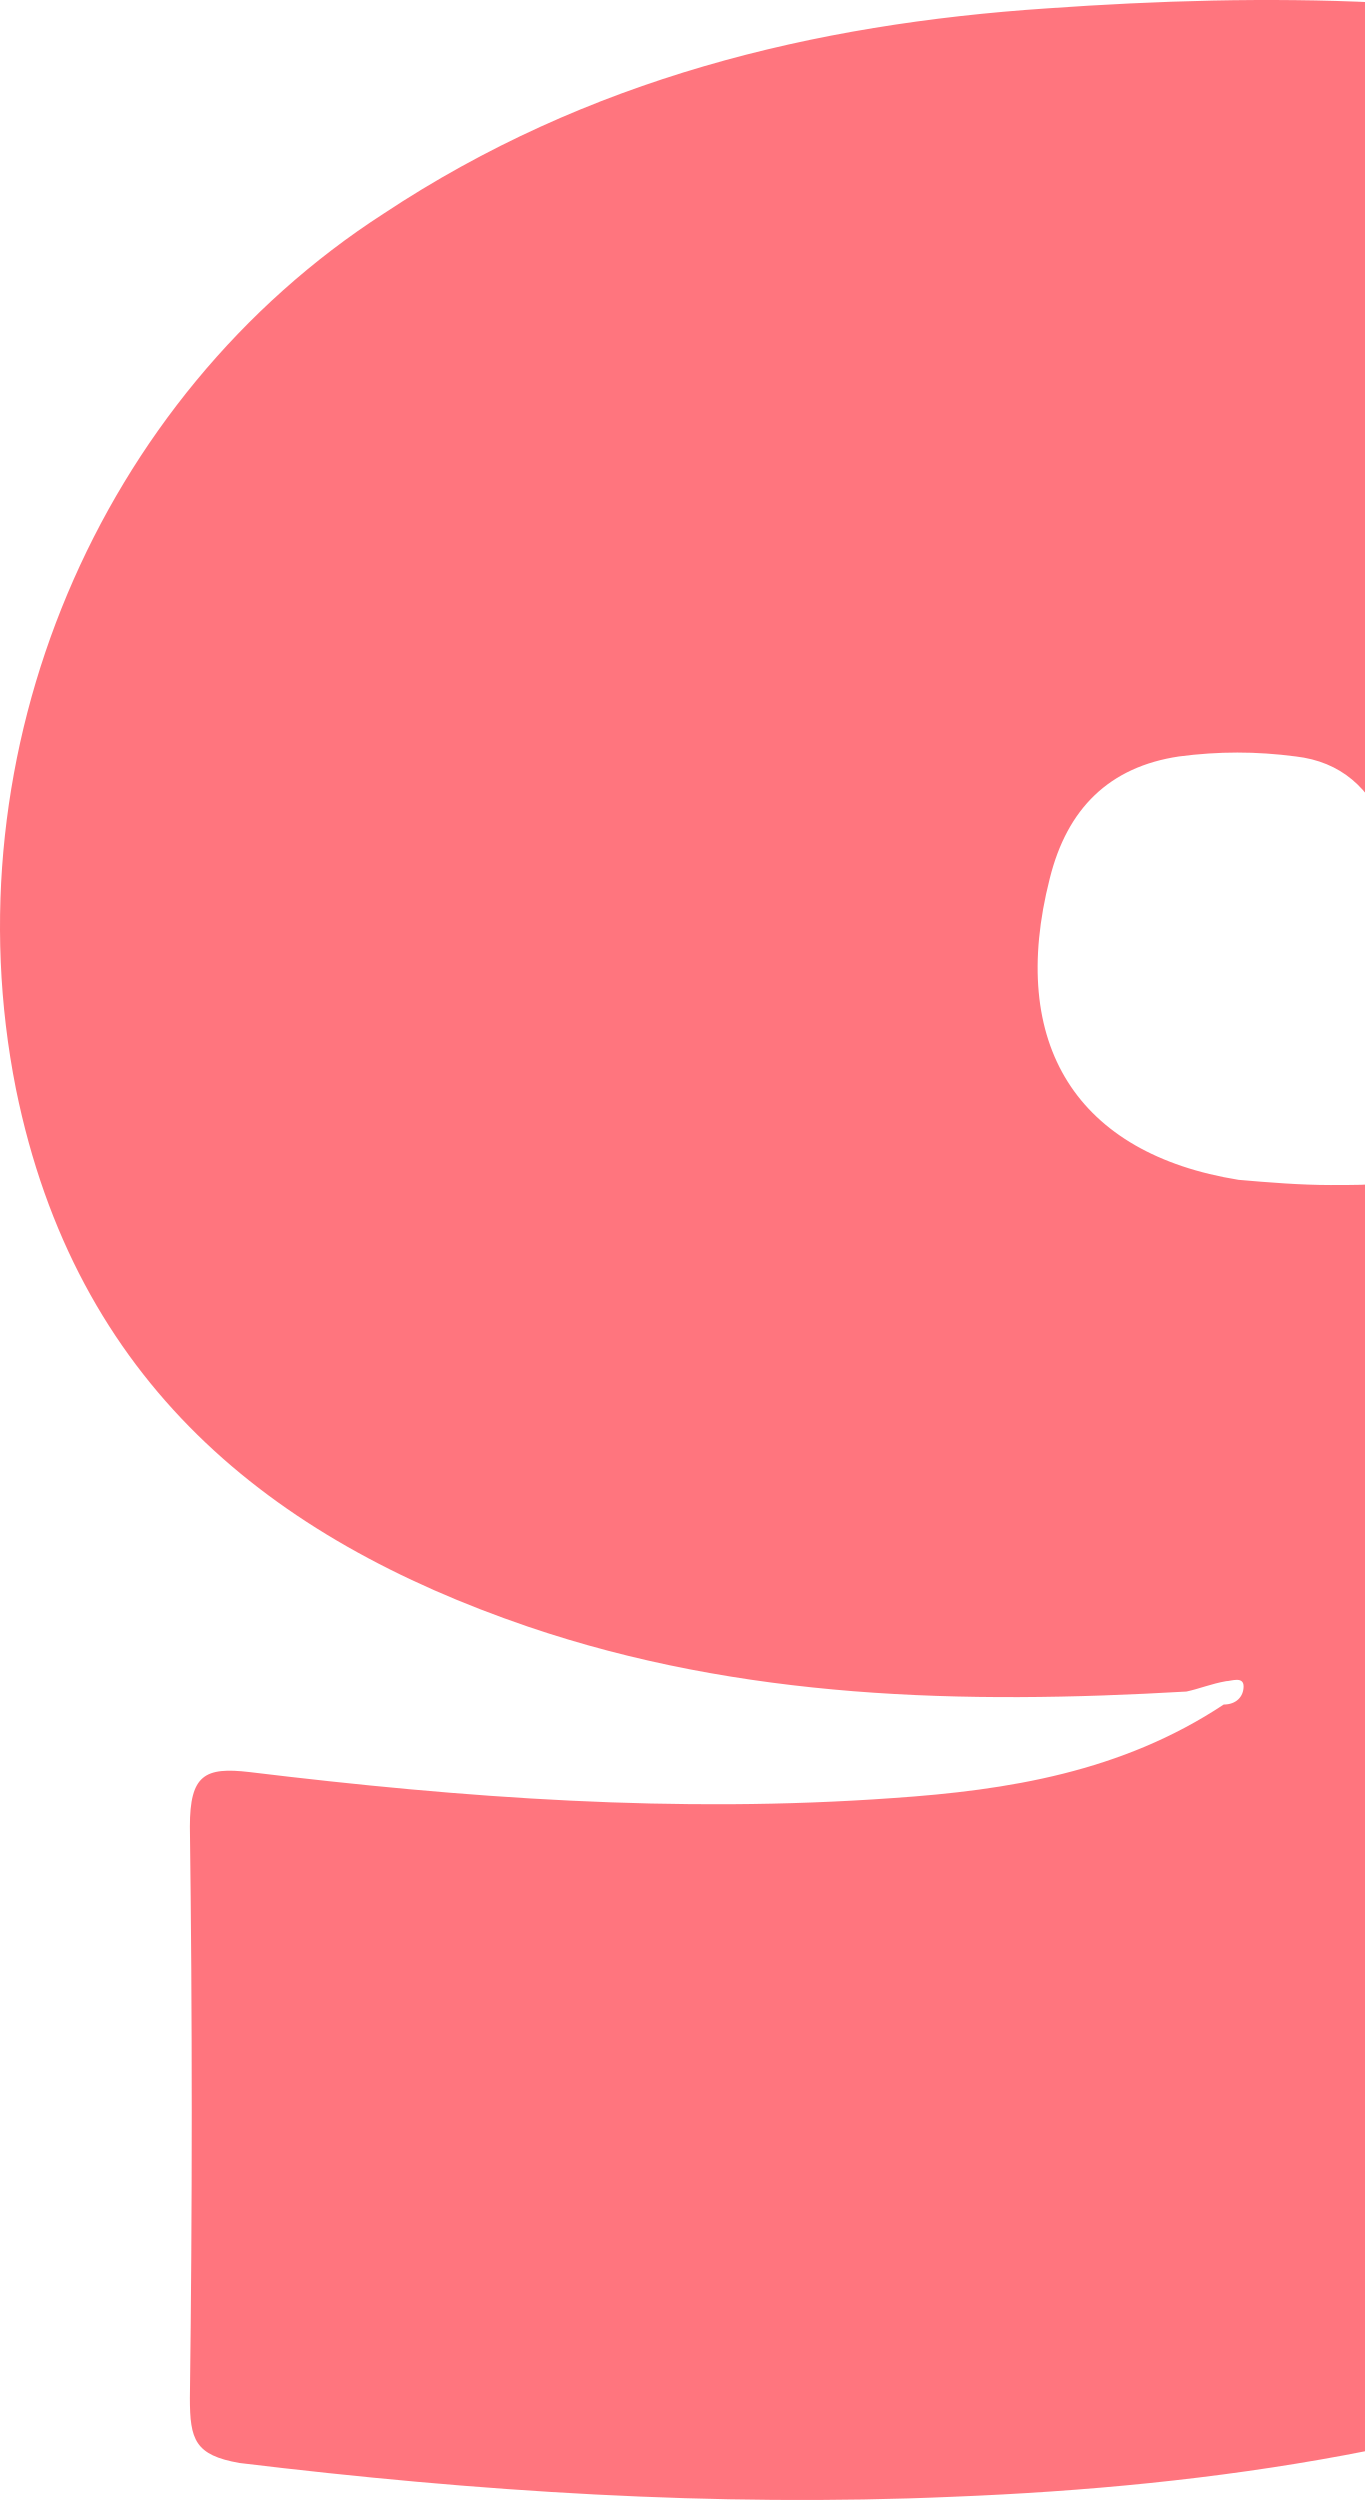
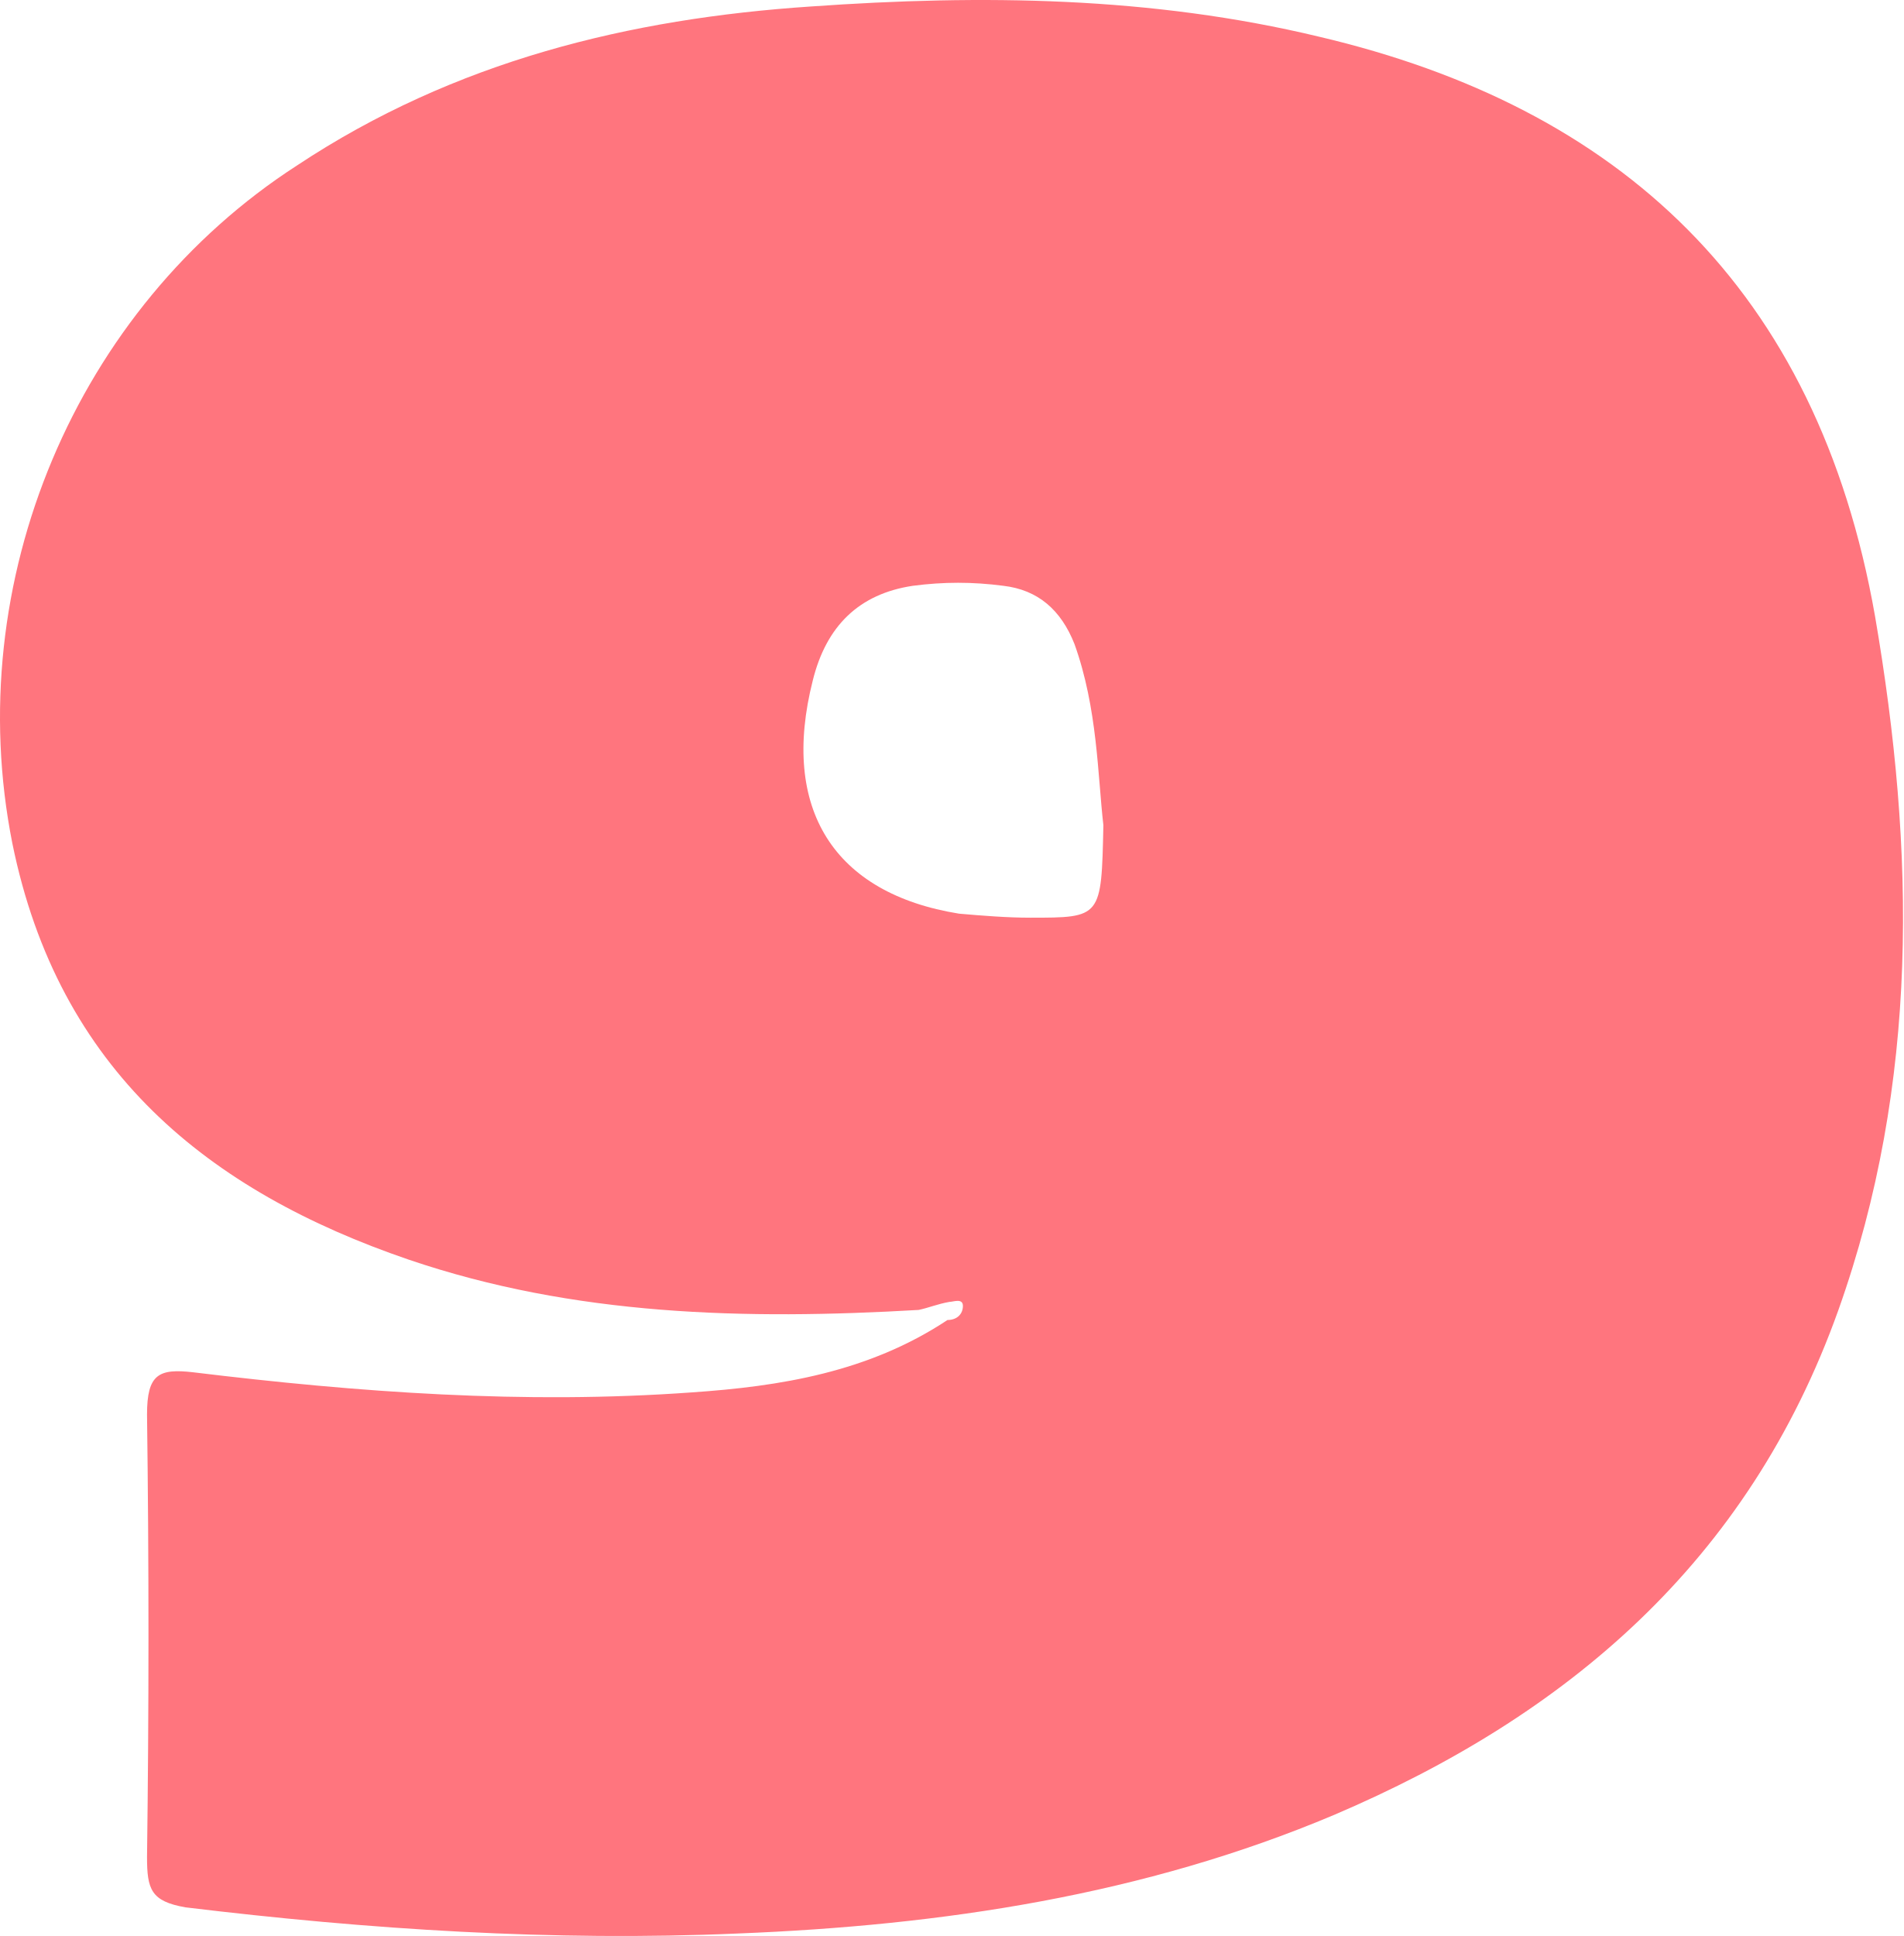
- <svg xmlns="http://www.w3.org/2000/svg" width="226" height="414" viewBox="0 0 226 414" fill="none">
-   <path d="M401.007 131.72C388.661 61.606 346.272 22.893 282.072 7.838C246.268 -0.765 210.053 -1.195 173.426 1.386C134.742 3.967 97.291 13 63.545 35.367C16.218 65.908 -8.474 124.408 2.638 180.326C12.515 228.933 44.615 254.742 87.415 269.367C122.807 281.411 159.434 282.271 196.472 280.12C198.53 279.69 200.588 278.83 203.057 278.4C203.88 278.4 205.938 277.539 205.938 279.26C205.938 280.98 204.703 282.271 202.645 282.271C185.772 293.455 166.841 296.466 147.911 297.756C112.107 300.337 76.715 297.756 41.322 293.455C33.915 292.594 31.445 293.885 31.445 302.488C31.857 333.888 31.857 365.719 31.445 397.12C31.445 404.002 32.269 406.583 39.676 407.873C78.772 412.605 118.28 415.186 157.788 413.465C201.411 411.745 244.622 405.292 285.364 388.087C334.749 367.01 373.845 334.318 393.188 280.12C410.472 231.514 409.649 182.047 401.007 131.72ZM220.341 196.242C215.403 196.242 210.053 195.812 205.115 195.382C178.365 191.08 166.841 173.014 173.838 145.485C176.718 133.871 183.715 126.988 195.238 125.268C201.822 124.408 207.995 124.408 214.58 125.268C221.988 126.128 226.926 130.43 229.807 137.742C234.745 151.507 234.745 165.701 235.98 176.455C235.568 196.242 235.568 196.242 220.341 196.242Z" fill="#FF757E" />
+ <svg xmlns="http://www.w3.org/2000/svg" width="938" height="954" viewBox="0 0 938 954" fill="none">
+   <path d="M924.059 303.529C895.609 141.963 797.932 52.754 649.992 18.062C567.488 -1.762 484.035 -2.753 399.634 3.194C310.491 9.141 224.194 29.956 146.431 81.499C37.373 151.875 -19.527 286.678 6.078 415.535C28.838 527.541 102.808 587.013 201.434 620.714C282.99 648.468 367.391 650.45 452.74 645.494C457.482 644.503 462.224 642.521 467.914 641.529C469.81 641.529 474.552 639.547 474.552 643.512C474.552 647.477 471.707 650.45 466.965 650.45C428.084 676.222 384.461 683.16 340.838 686.134C258.333 692.081 176.777 686.134 95.221 676.222C78.151 674.239 72.461 677.213 72.461 697.037C73.409 769.395 73.409 842.744 72.461 915.102C72.461 930.961 74.358 936.908 91.428 939.882C181.519 950.785 272.558 956.732 363.598 952.768C464.12 948.803 563.695 933.935 657.579 894.287C771.378 845.718 861.47 770.386 906.041 645.494C945.871 533.488 943.974 419.5 924.059 303.529ZM507.743 452.209C496.363 452.209 484.035 451.218 472.655 450.227C411.014 440.315 384.461 398.684 400.582 335.247C407.221 308.485 423.342 292.626 449.895 288.661C465.069 286.678 479.294 286.678 494.467 288.661C511.537 290.643 522.917 300.555 529.555 317.406C540.935 349.124 540.935 381.834 543.78 406.614C542.831 452.209 542.831 452.209 507.743 452.209Z" fill="#FF757E" />
</svg>
